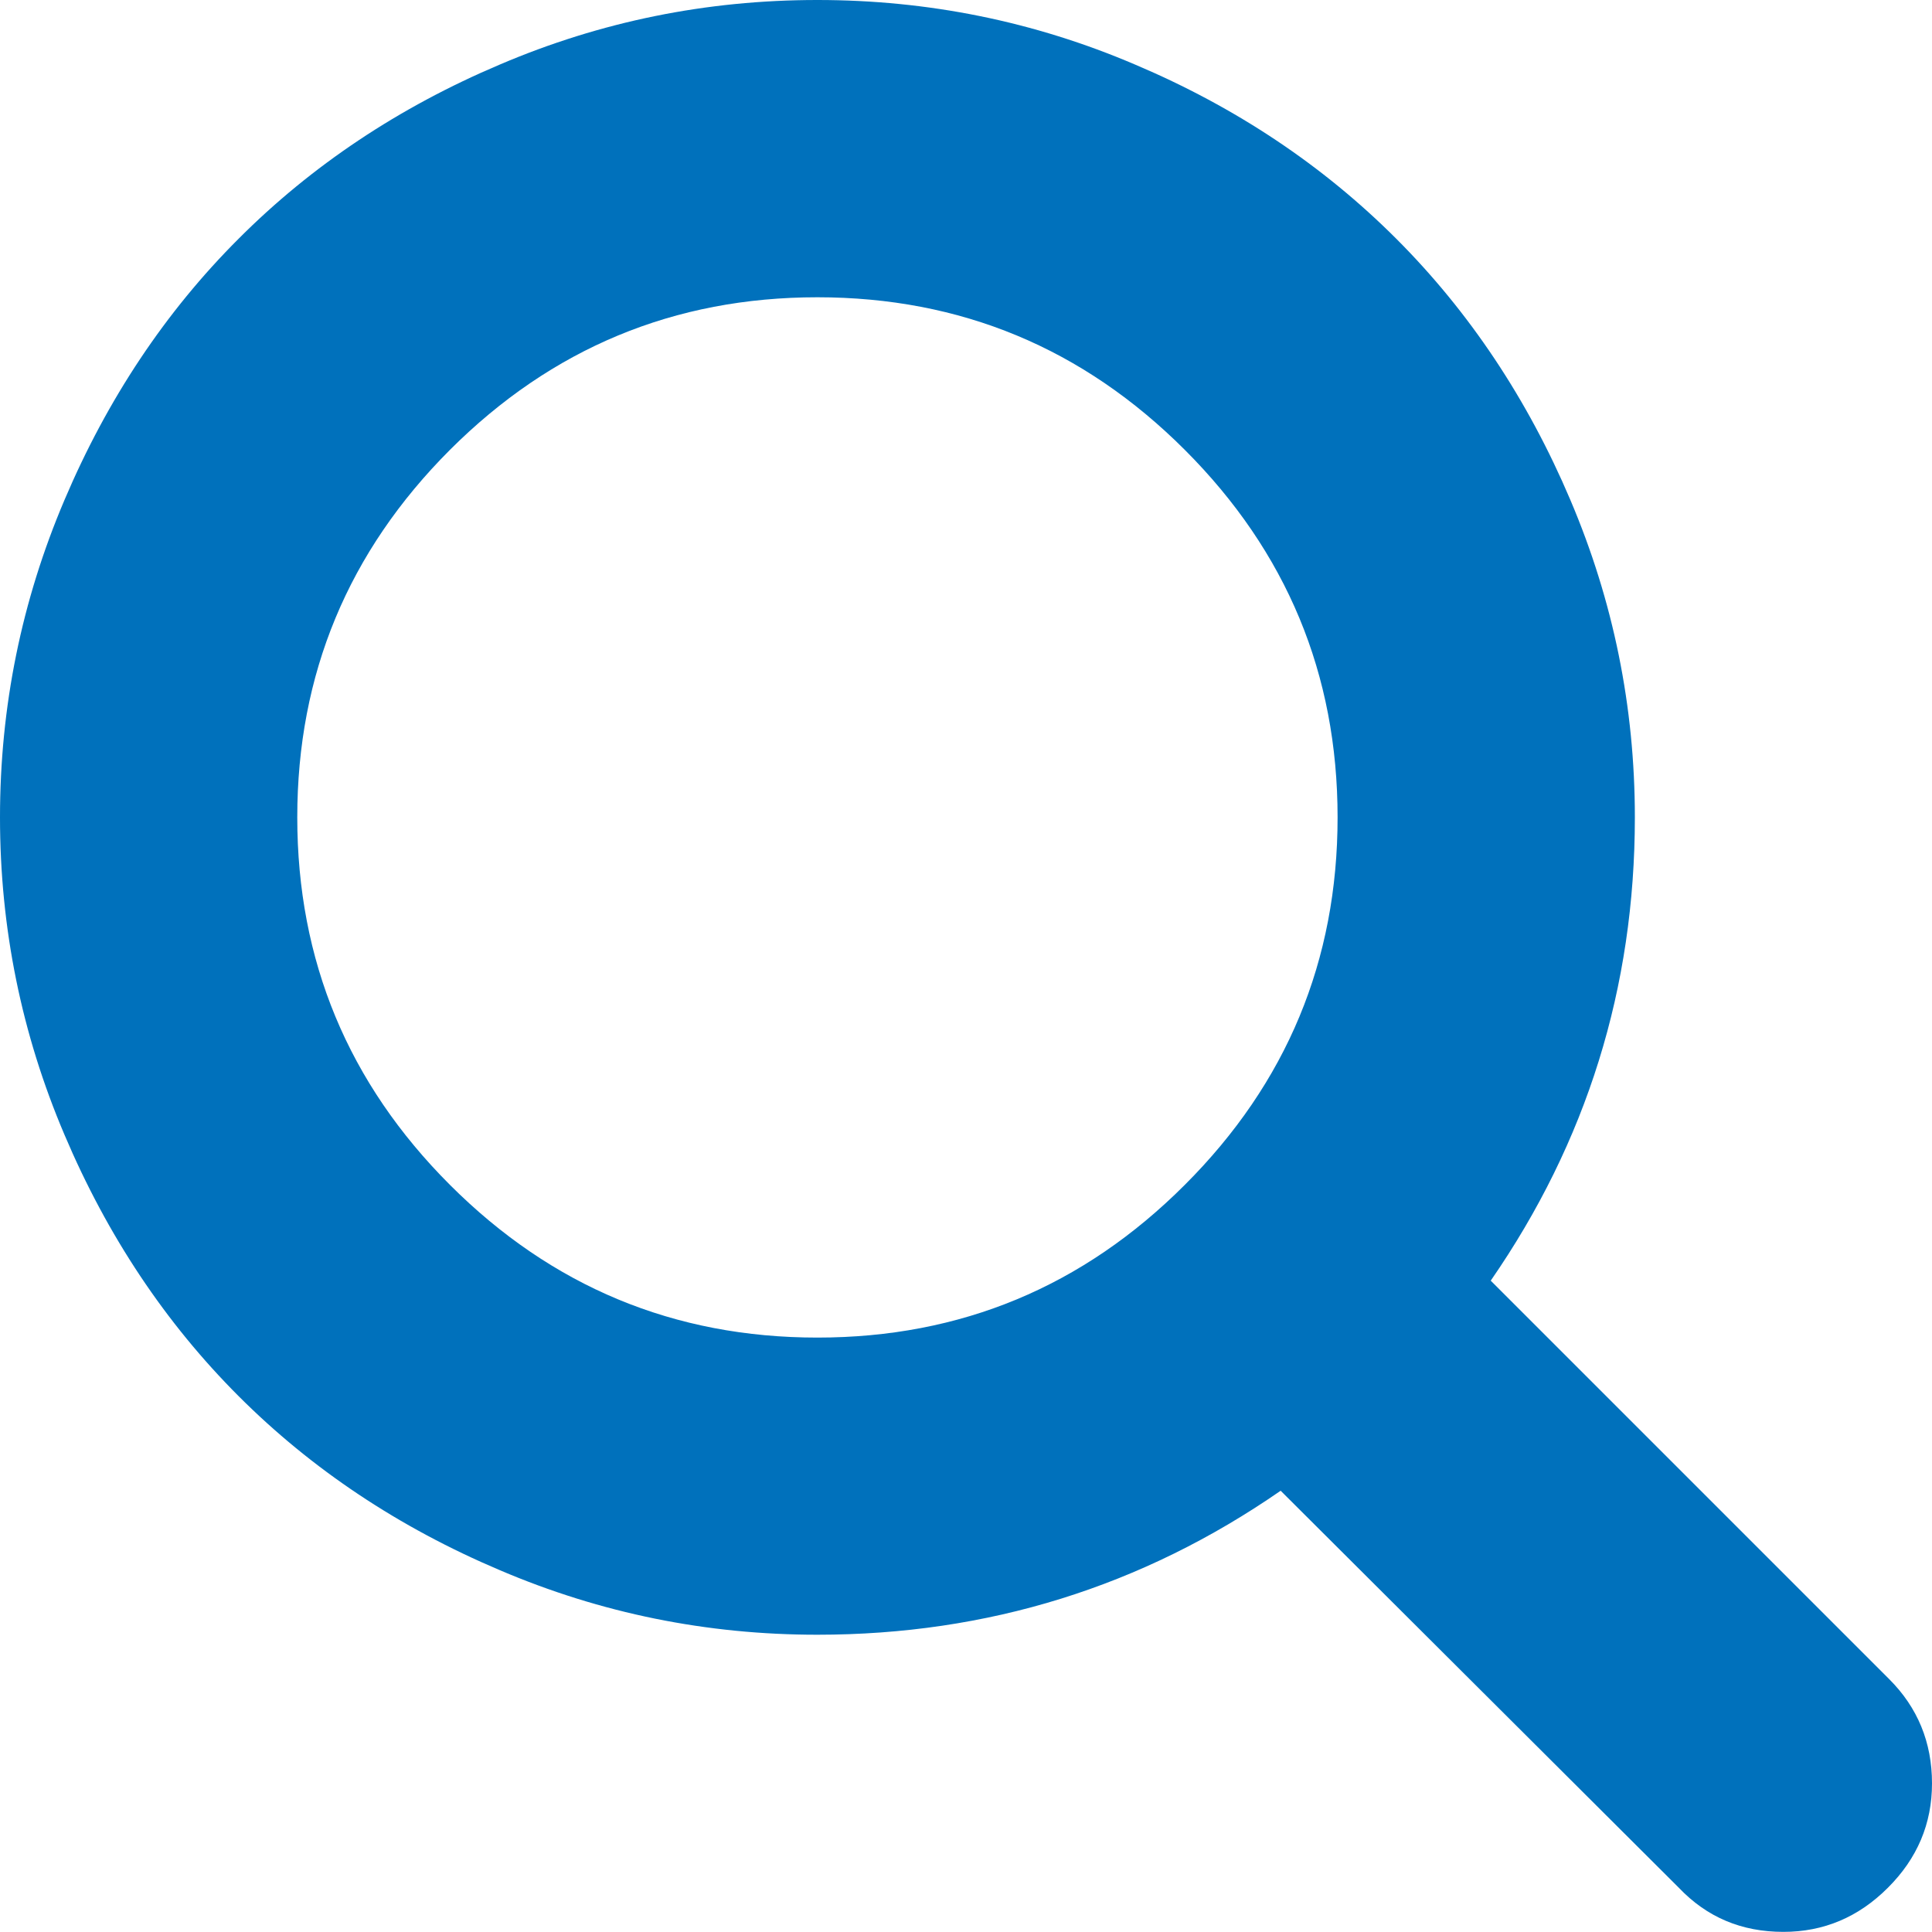
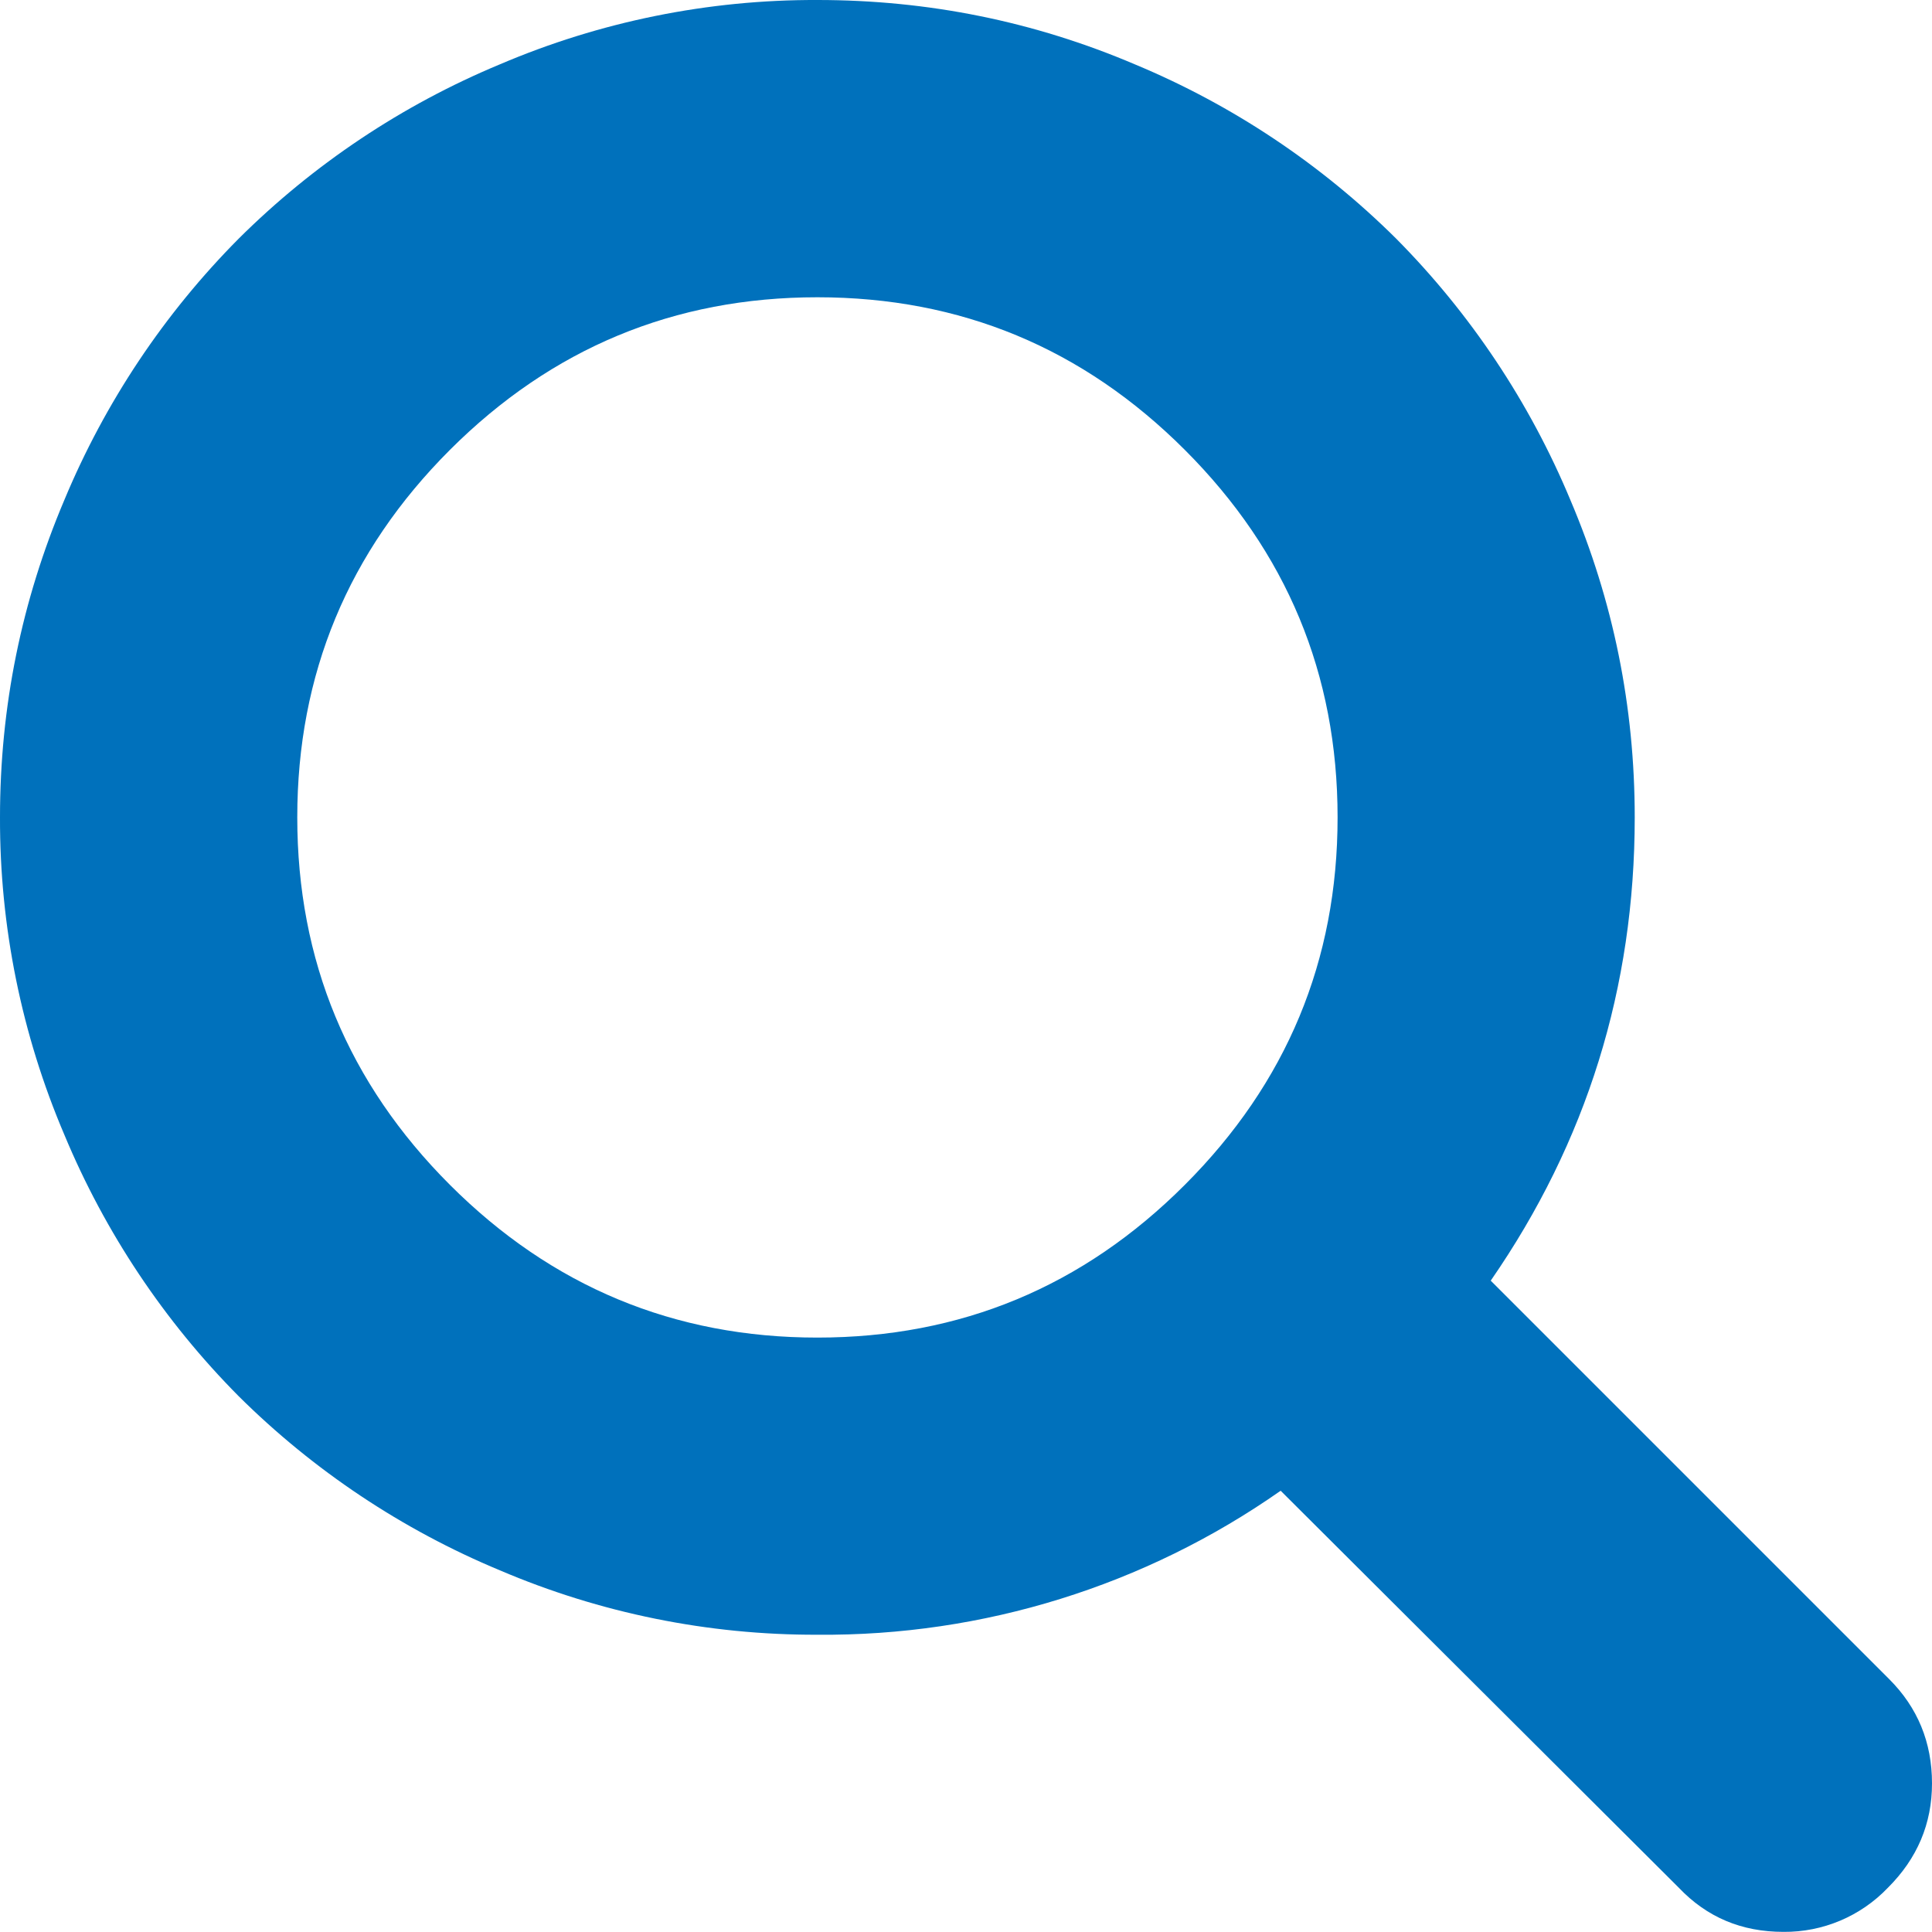
- <svg xmlns="http://www.w3.org/2000/svg" width="15px" height="15px" viewBox="0 0 15 15" version="1.1">
-   <defs />
+ <svg xmlns="http://www.w3.org/2000/svg" width="15" height="15" viewBox="0 0 15 15" version="1.1">
  <g id="Symbols" stroke="none" stroke-width="1" fill="none" fill-rule="evenodd">
    <g id="UI-element-/-Icons-/-Search---blue" fill="#0071BC">
-       <path d="M9.199,9.199 C9.99,8.409 10.385,7.458 10.385,6.346 C10.385,5.235 9.99,4.284 9.199,3.493 C8.409,2.703 7.458,2.308 6.346,2.308 C5.235,2.308 4.284,2.703 3.493,3.493 C2.703,4.284 2.308,5.235 2.308,6.346 C2.308,7.458 2.703,8.409 3.493,9.199 C4.284,9.99 5.235,10.385 6.346,10.385 C7.458,10.385 8.409,9.99 9.199,9.199 L9.199,9.199 Z M14.666,13.035 C14.889,13.257 15,13.528 15,13.846 C15,14.159 14.886,14.429 14.657,14.657 C14.429,14.885 14.159,14.999 13.846,14.999 C13.521,14.999 13.252,14.885 13.035,14.657 L9.943,11.574 C8.867,12.319 7.669,12.692 6.346,12.692 C5.487,12.692 4.666,12.526 3.881,12.191 C3.097,11.859 2.42,11.407 1.853,10.84 C1.285,10.272 0.834,9.596 0.501,8.811 C0.167,8.027 0,7.205 0,6.346 C0,5.487 0.167,4.666 0.501,3.881 C0.834,3.097 1.285,2.42 1.853,1.853 C2.42,1.285 3.097,0.833 3.881,0.501 C4.666,0.166 5.487,0 6.346,0 C7.205,0 8.028,0.166 8.812,0.501 C9.596,0.833 10.272,1.285 10.84,1.853 C11.407,2.42 11.859,3.097 12.192,3.881 C12.526,4.666 12.693,5.487 12.693,6.346 C12.693,7.668 12.319,8.866 11.574,9.943 L14.666,13.035 Z" id="Fill-200-Copy" />
+       <path d="M9.199 9.199c.79-.79 1.186-1.74 1.186-2.853 0-1.111-.395-2.062-1.186-2.853-.79-.79-1.74-1.185-2.853-1.185-1.111 0-2.062.395-2.853 1.185-.79.79-1.185 1.742-1.185 2.853 0 1.112.395 2.063 1.185 2.853s1.742 1.186 2.853 1.186c1.112 0 2.063-.395 2.853-1.186zm5.467 3.836c.223.222.334.493.334.811 0 .313-.114.583-.343.811a1.107 1.107 0 0 1-.81.342c-.326 0-.595-.114-.812-.342l-3.092-3.083a6.172 6.172 0 0 1-3.597 1.118 6.23 6.23 0 0 1-2.465-.5 6.332 6.332 0 0 1-2.028-1.352A6.339 6.339 0 0 1 .5 8.811 6.234 6.234 0 0 1 0 6.346c0-.859.167-1.68.5-2.465a6.334 6.334 0 0 1 1.353-2.028A6.319 6.319 0 0 1 3.88.5 6.225 6.225 0 0 1 6.346 0c.86 0 1.682.166 2.466.5a6.33 6.33 0 0 1 2.028 1.353 6.35 6.35 0 0 1 1.352 2.028c.334.785.5 1.606.5 2.465 0 1.322-.373 2.52-1.118 3.597l3.092 3.092z" id="Fill-200-Copy" />
    </g>
  </g>
</svg>
